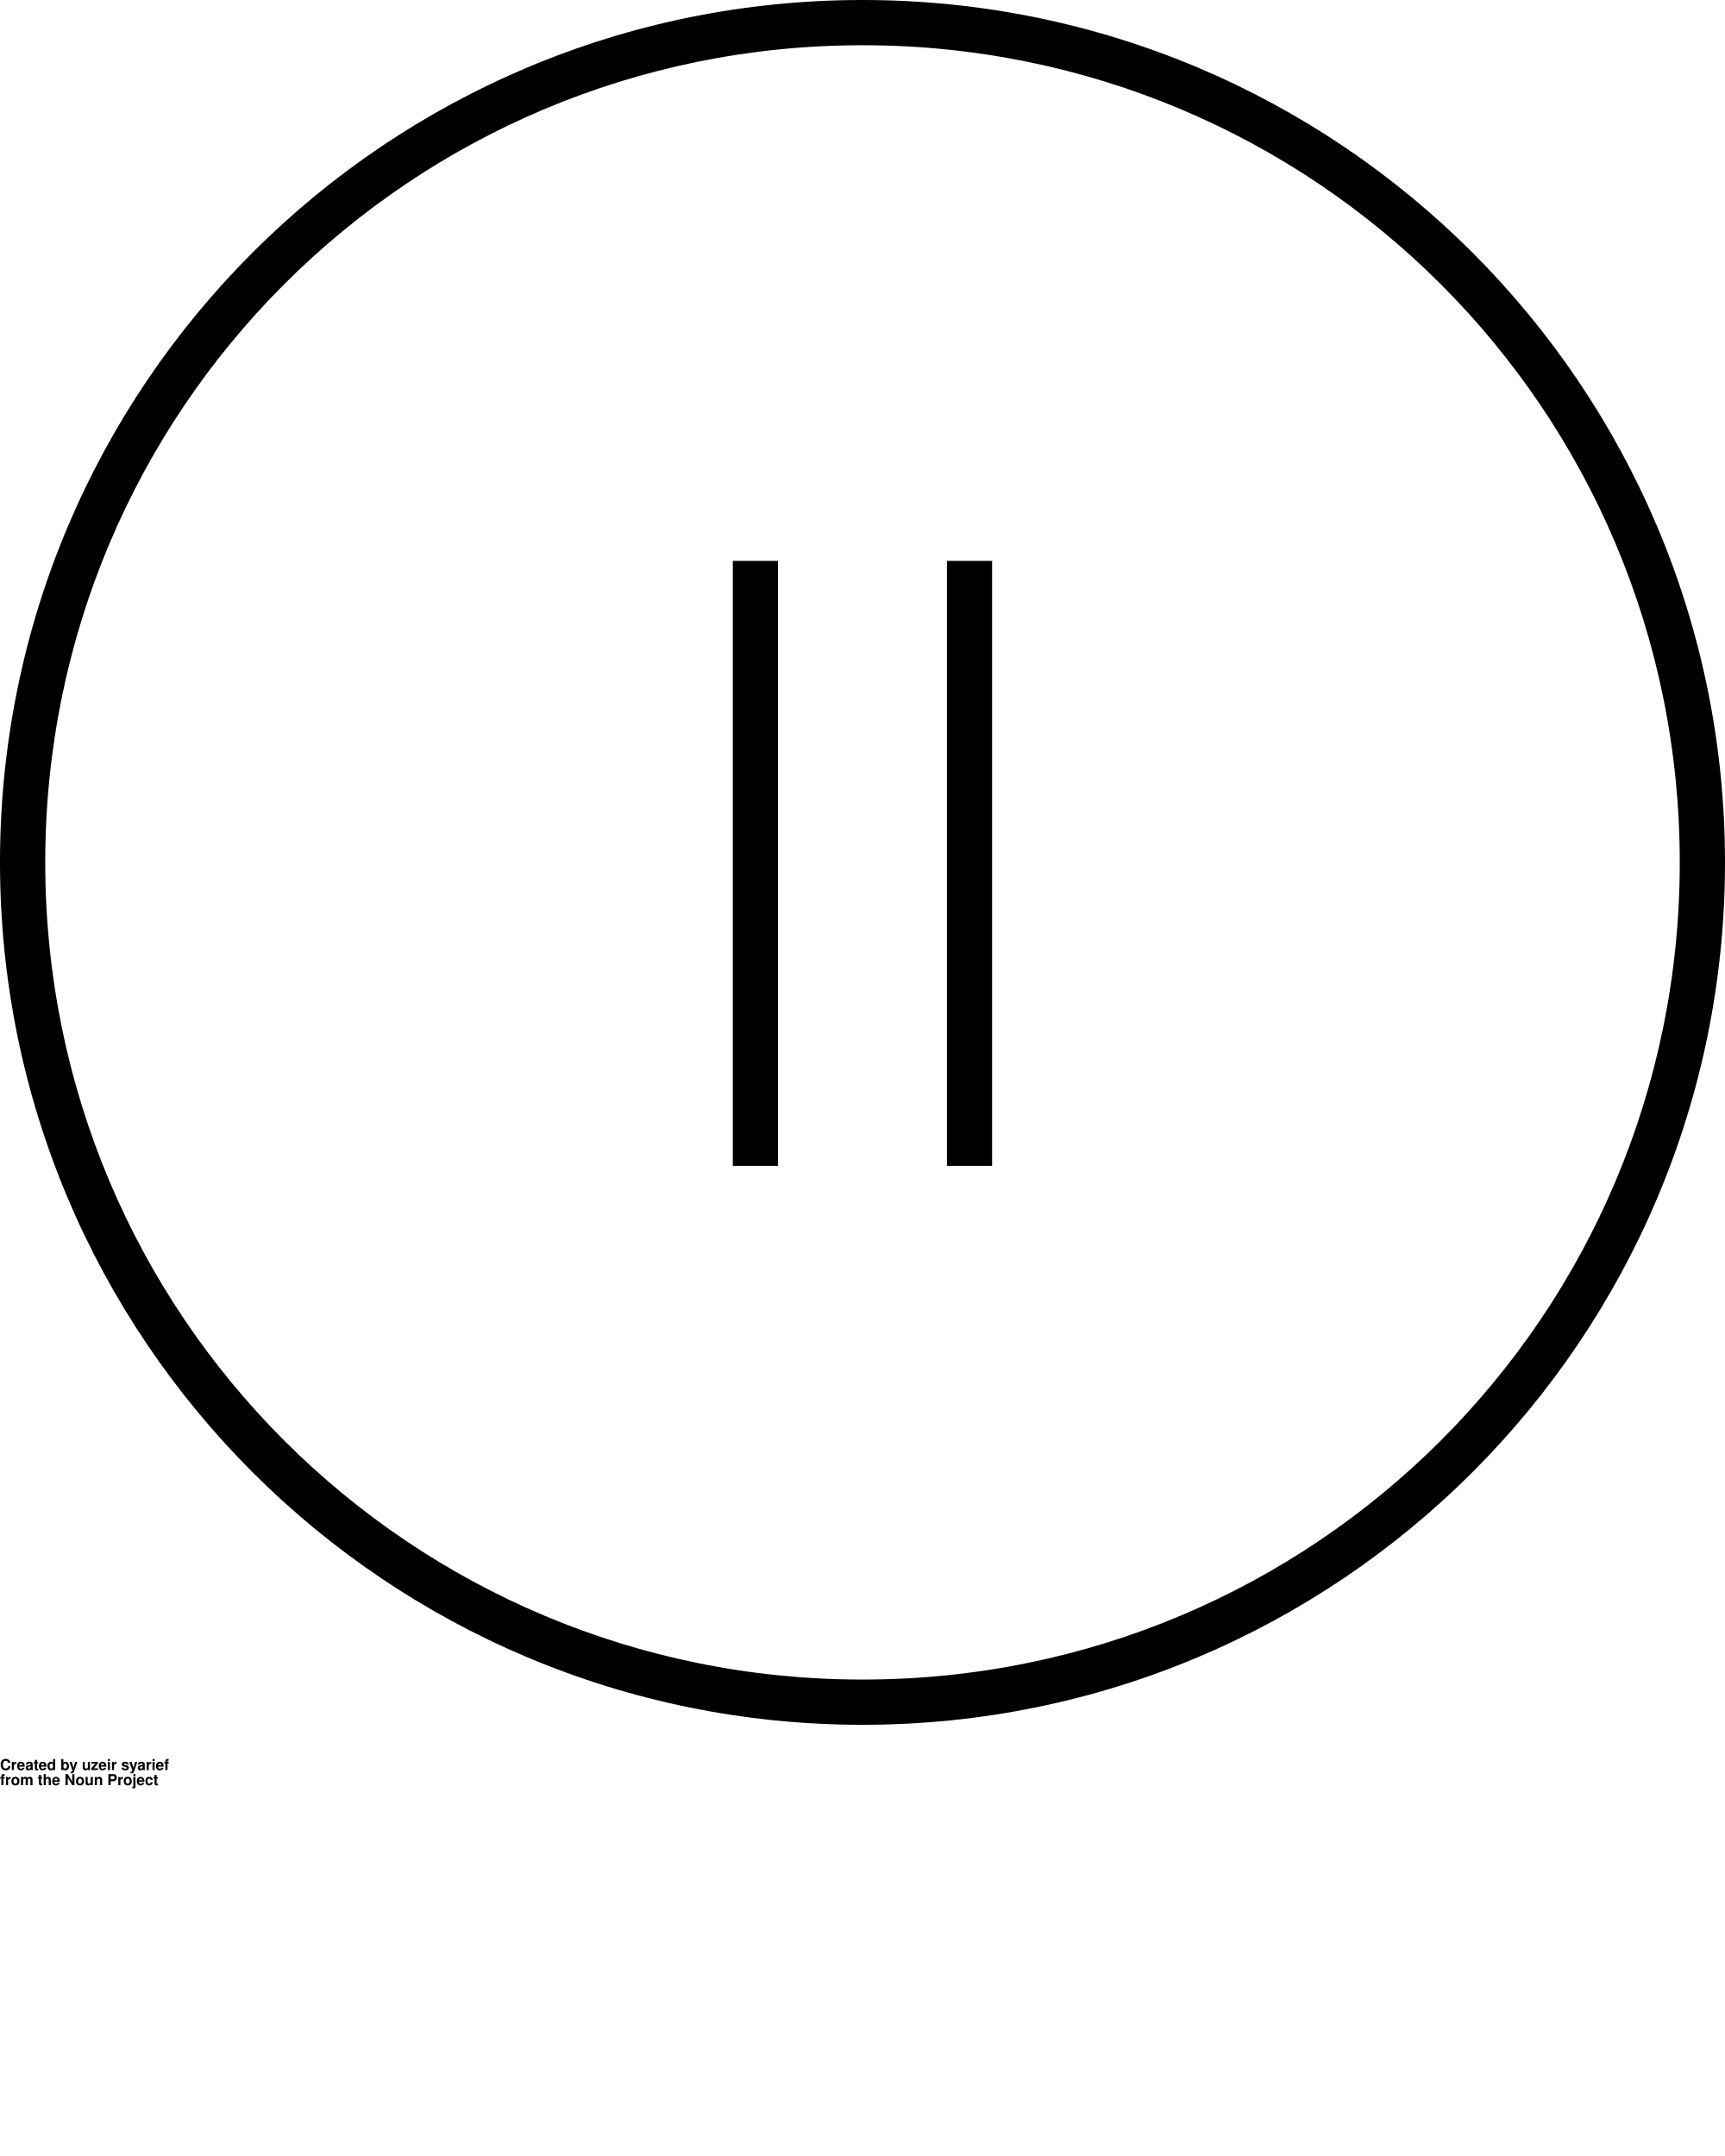
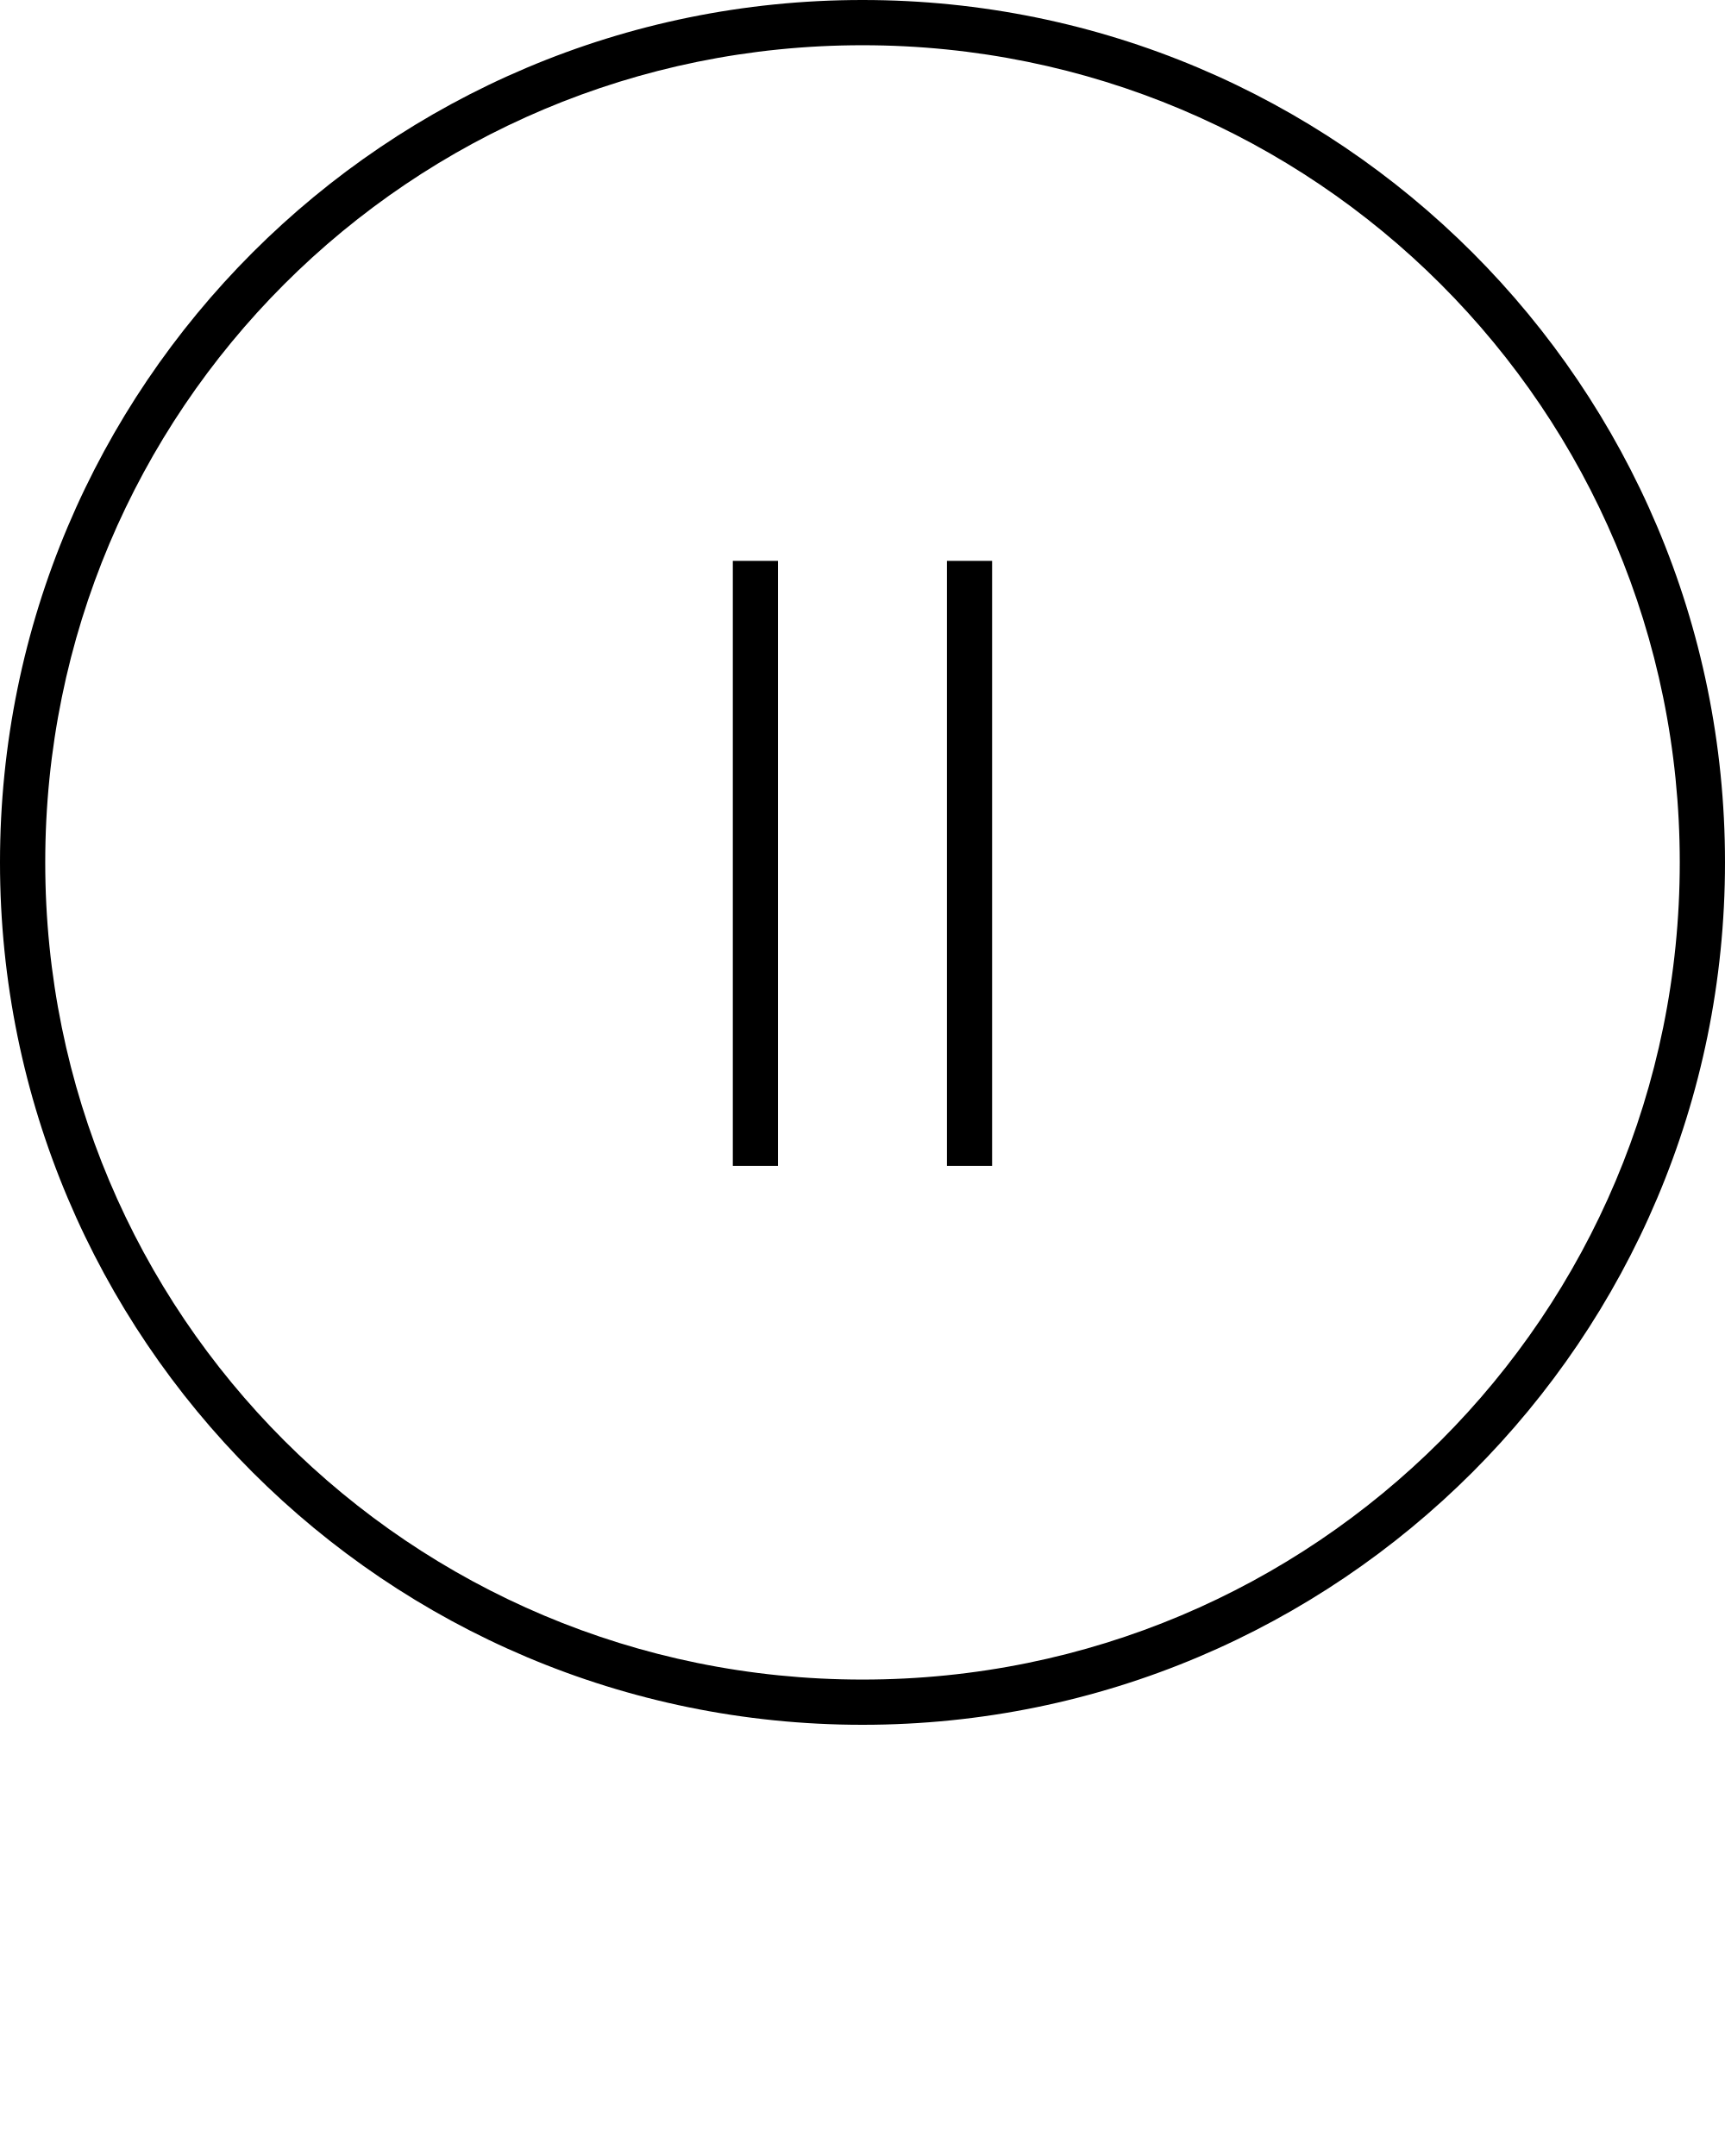
<svg xmlns="http://www.w3.org/2000/svg" xml:space="preserve" version="1.1" style="shape-rendering:geometricPrecision;text-rendering:geometricPrecision;image-rendering:optimizeQuality;" viewBox="0 0 572 715" x="0px" y="0px" fill-rule="evenodd" clip-rule="evenodd">
  <defs>
    <style type="text/css">
-    
+ 
    .fil0 {fill:black}
-    
+ 
  </style>
  </defs>
  <g>
    <rect class="fil0" x="243" y="186" width="14.977" height="200.646" />
    <rect class="fil0" x="314" y="186" width="14.977" height="200.646" />
    <path class="fil0" d="M286 0c158,0 286,128 286,286 0,158 -128,286 -286,286 -158,0 -286,-128 -286,-286 0,-158 128,-286 286,-286zm0 15c150,0 271,121 271,271 0,150 -121,271 -271,271 -150,0 -271,-121 -271,-271 0,-150 121,-271 271,-271z" />
  </g>
-   <text x="0" y="587" fill="#000000" font-size="5px" font-weight="bold" font-family="'Helvetica Neue', Helvetica, Arial-Unicode, Arial, Sans-serif">Created by uzeir syarief</text>
-   <text x="0" y="592" fill="#000000" font-size="5px" font-weight="bold" font-family="'Helvetica Neue', Helvetica, Arial-Unicode, Arial, Sans-serif">from the Noun Project</text>
</svg>
